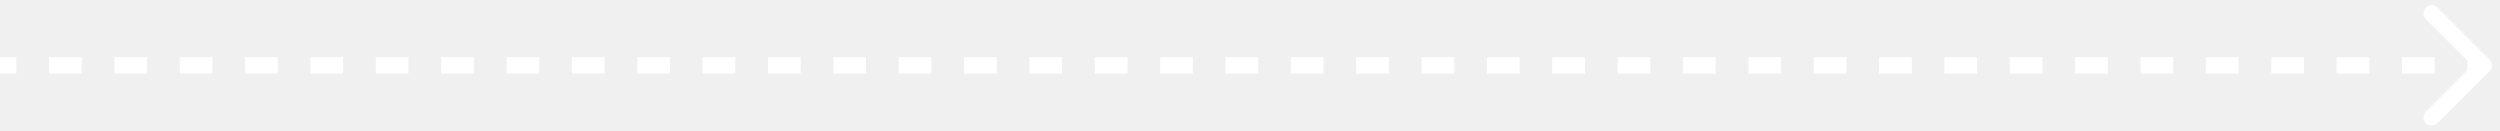
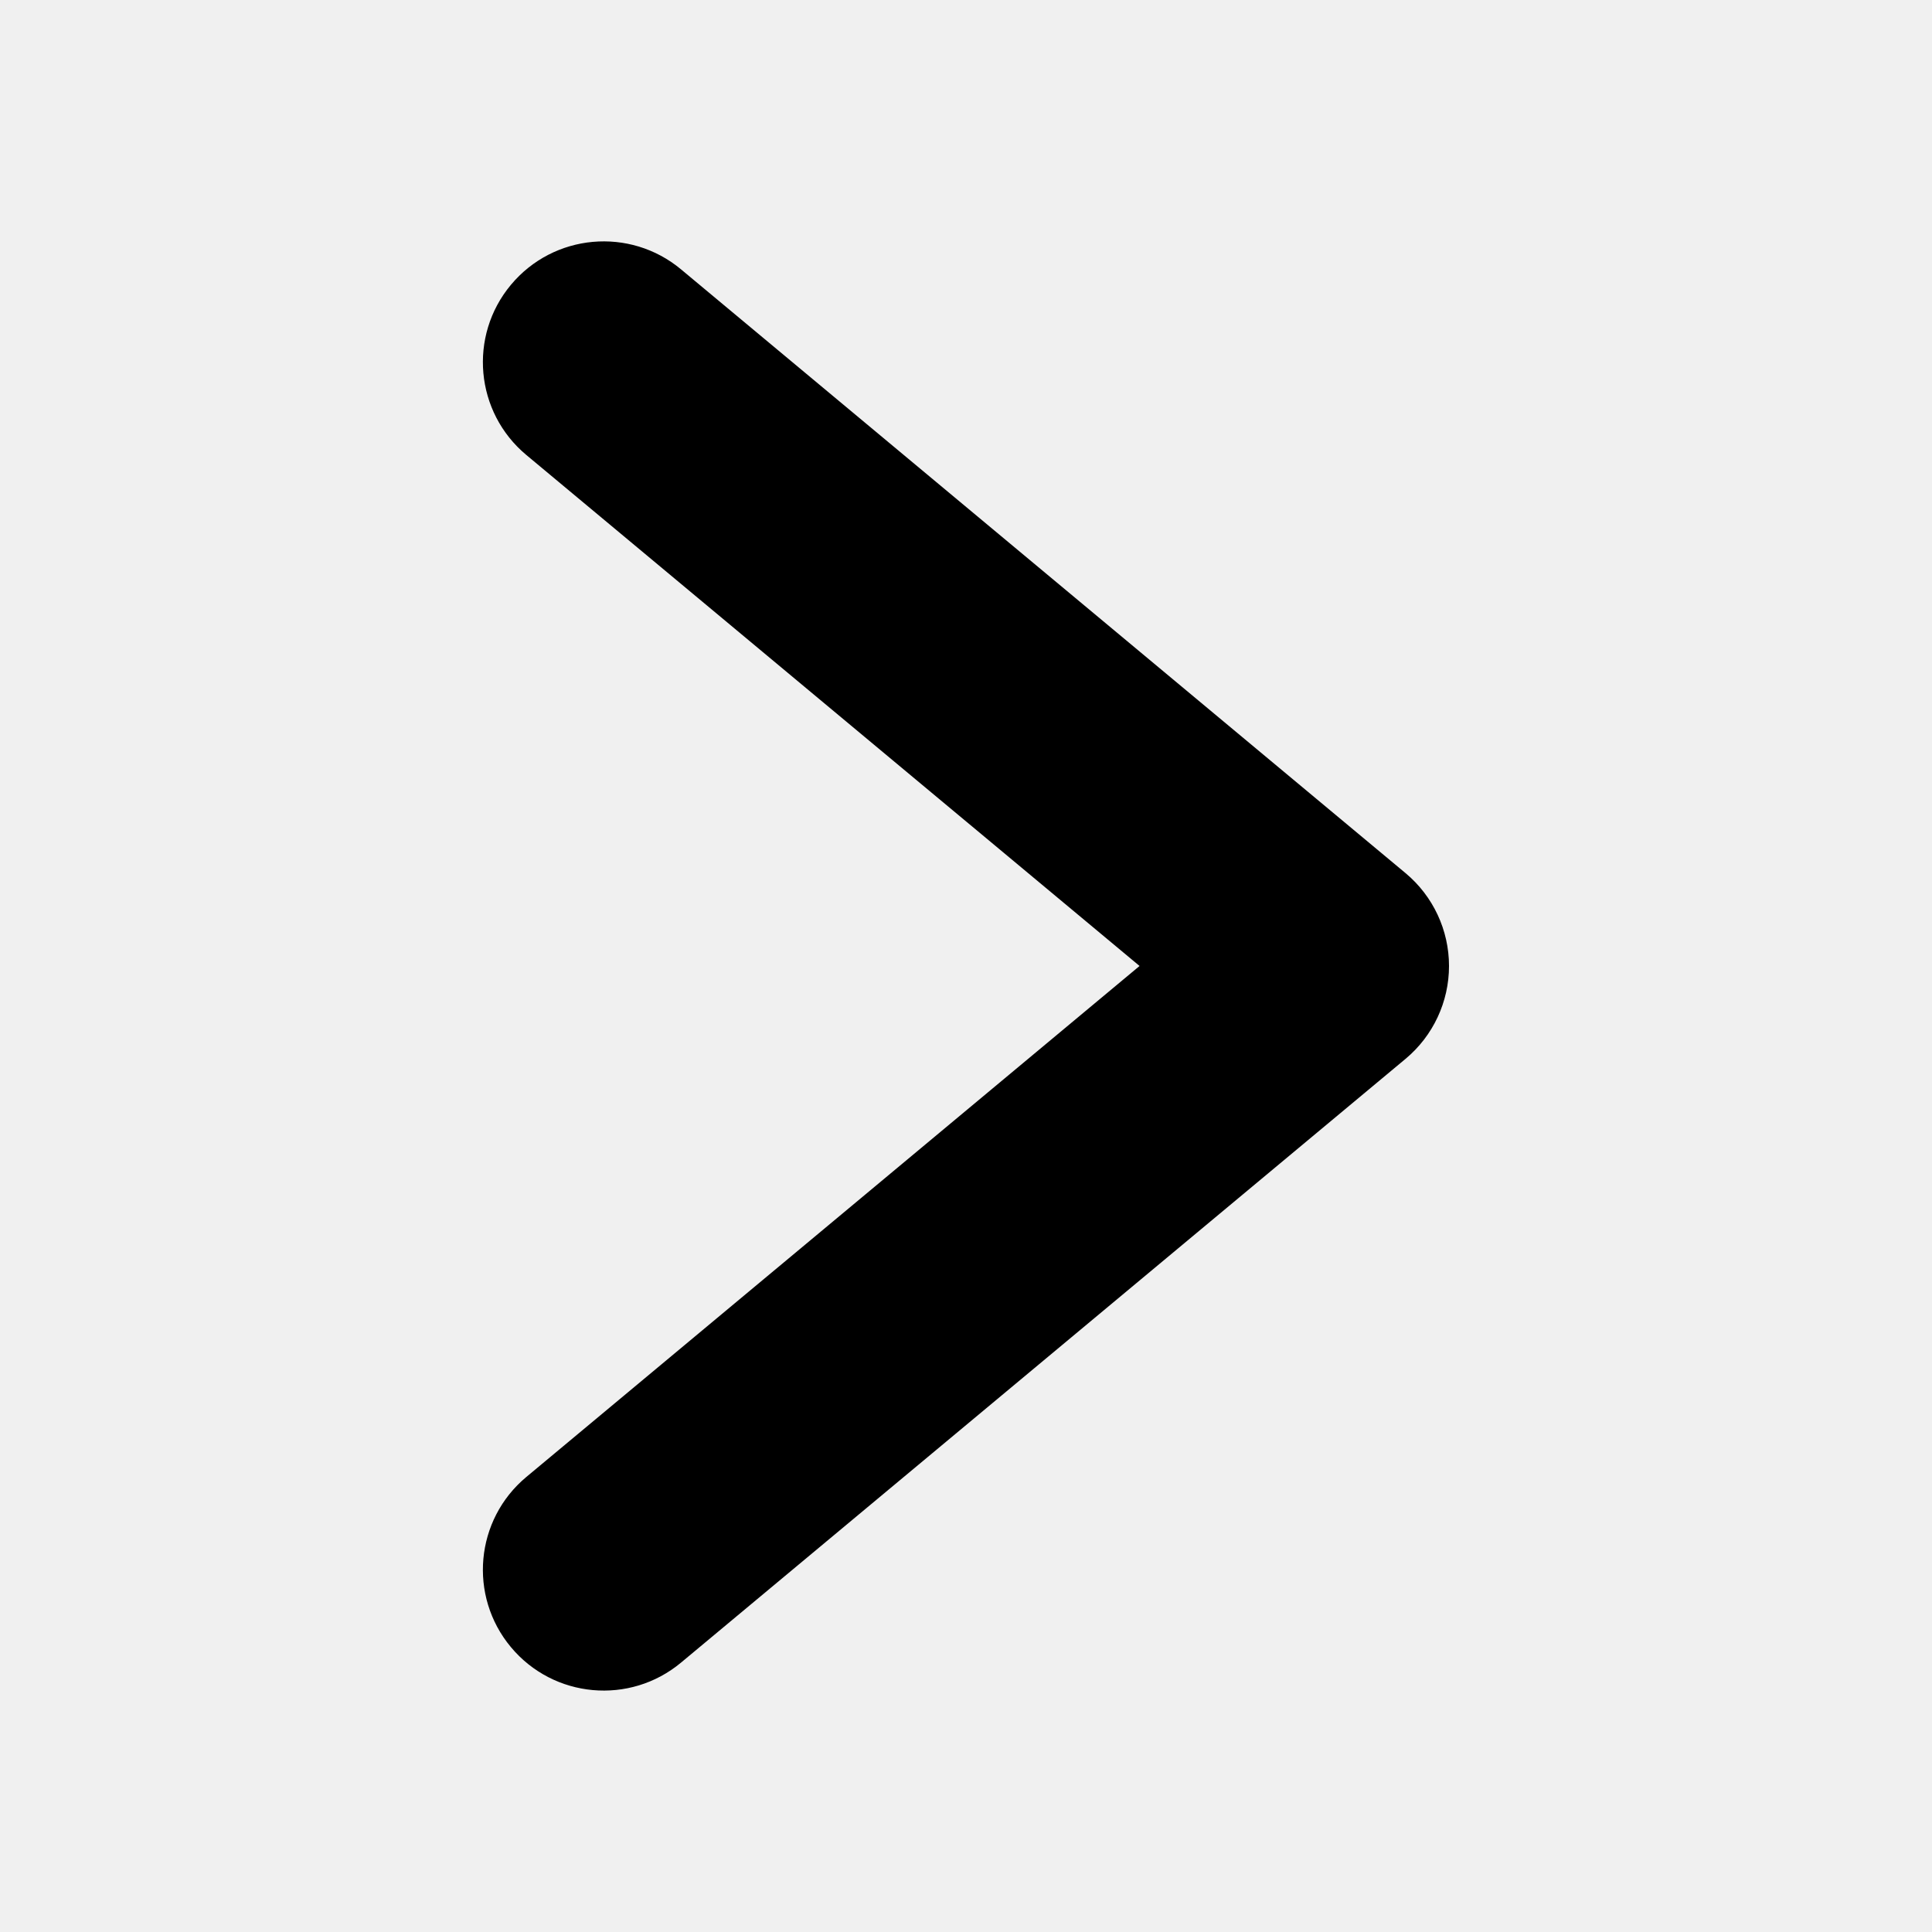
- <svg xmlns="http://www.w3.org/2000/svg" width="153" height="8" viewBox="0 0 153 8" fill="none">
-   <path d="M152.354 4.354C152.549 4.158 152.549 3.842 152.354 3.646L149.172 0.464C148.976 0.269 148.66 0.269 148.464 0.464C148.269 0.66 148.269 0.976 148.464 1.172L151.293 4L148.464 6.828C148.269 7.024 148.269 7.34 148.464 7.536C148.66 7.731 148.976 7.731 149.172 7.536L152.354 4.354ZM4.37114e-08 4.5L1 4.5L1 3.5L-4.37114e-08 3.5L4.37114e-08 4.5ZM3 4.5L5 4.5L5 3.5L3 3.5L3 4.5ZM7 4.5L9 4.5L9 3.5L7 3.5L7 4.5ZM11 4.5L13 4.5L13 3.5L11 3.5L11 4.5ZM15 4.5L17 4.5L17 3.5L15 3.5L15 4.5ZM19 4.5L21 4.5L21 3.5L19 3.5L19 4.5ZM23 4.5L25 4.5L25 3.5L23 3.5L23 4.5ZM27 4.5L29 4.5L29 3.5L27 3.5L27 4.5ZM31 4.5L33 4.5L33 3.5L31 3.5L31 4.5ZM35 4.5L37 4.5L37 3.5L35 3.5L35 4.5ZM39 4.5L41 4.5L41 3.5L39 3.5L39 4.5ZM43 4.5L45 4.5L45 3.5L43 3.5L43 4.5ZM47 4.5L49 4.5L49 3.5L47 3.5L47 4.5ZM51 4.5L53 4.5L53 3.5L51 3.5L51 4.5ZM55 4.5L57 4.5L57 3.5L55 3.5L55 4.5ZM59 4.5L61 4.5L61 3.5L59 3.5L59 4.5ZM63 4.5L65 4.5L65 3.5L63 3.5L63 4.5ZM67 4.5L69 4.5L69 3.5L67 3.5L67 4.5ZM71 4.5L73 4.5L73 3.5L71 3.5L71 4.5ZM75 4.5L77 4.5L77 3.5L75 3.5L75 4.5ZM79 4.5L81 4.5L81 3.5L79 3.5L79 4.5ZM83 4.5L85 4.5L85 3.5L83 3.5L83 4.5ZM87 4.5L89 4.5L89 3.5L87 3.5L87 4.5ZM91 4.5L93 4.5L93 3.5L91 3.5L91 4.5ZM95 4.5L97 4.5L97 3.5L95 3.5L95 4.5ZM99 4.5L101 4.5L101 3.5L99 3.5L99 4.5ZM103 4.5L105 4.5L105 3.5L103 3.5L103 4.5ZM107 4.5L109 4.5L109 3.5L107 3.5L107 4.5ZM111 4.5L113 4.5L113 3.5L111 3.5L111 4.5ZM115 4.5L117 4.5L117 3.5L115 3.5L115 4.5ZM119 4.5L121 4.5L121 3.5L119 3.5L119 4.5ZM123 4.5L125 4.5L125 3.5L123 3.5L123 4.5ZM127 4.5L129 4.5L129 3.5L127 3.5L127 4.5ZM131 4.5L133 4.5L133 3.5L131 3.5L131 4.5ZM135 4.5L137 4.5L137 3.5L135 3.5L135 4.5ZM139 4.5L141 4.5L141 3.5L139 3.5L139 4.5ZM143 4.5L145 4.5L145 3.5L143 3.5L143 4.5ZM147 4.5L149 4.5L149 3.5L147 3.5L147 4.5ZM151 4.5L152 4.5L152 3.5L151 3.5L151 4.5Z" fill="white" />
+ <svg xmlns="http://www.w3.org/2000/svg" viewBox="0 0 96 96">
+   <path d="M69.844,43.388,33.842,13.386a6.003,6.003,0,0,0-7.688,9.223l30.47,25.39-30.47,25.39a6.003,6.003,0,0,0,7.688,9.223L69.844,52.611a6.009,6.009,0,0,0,0-9.223Z" />
</svg>
